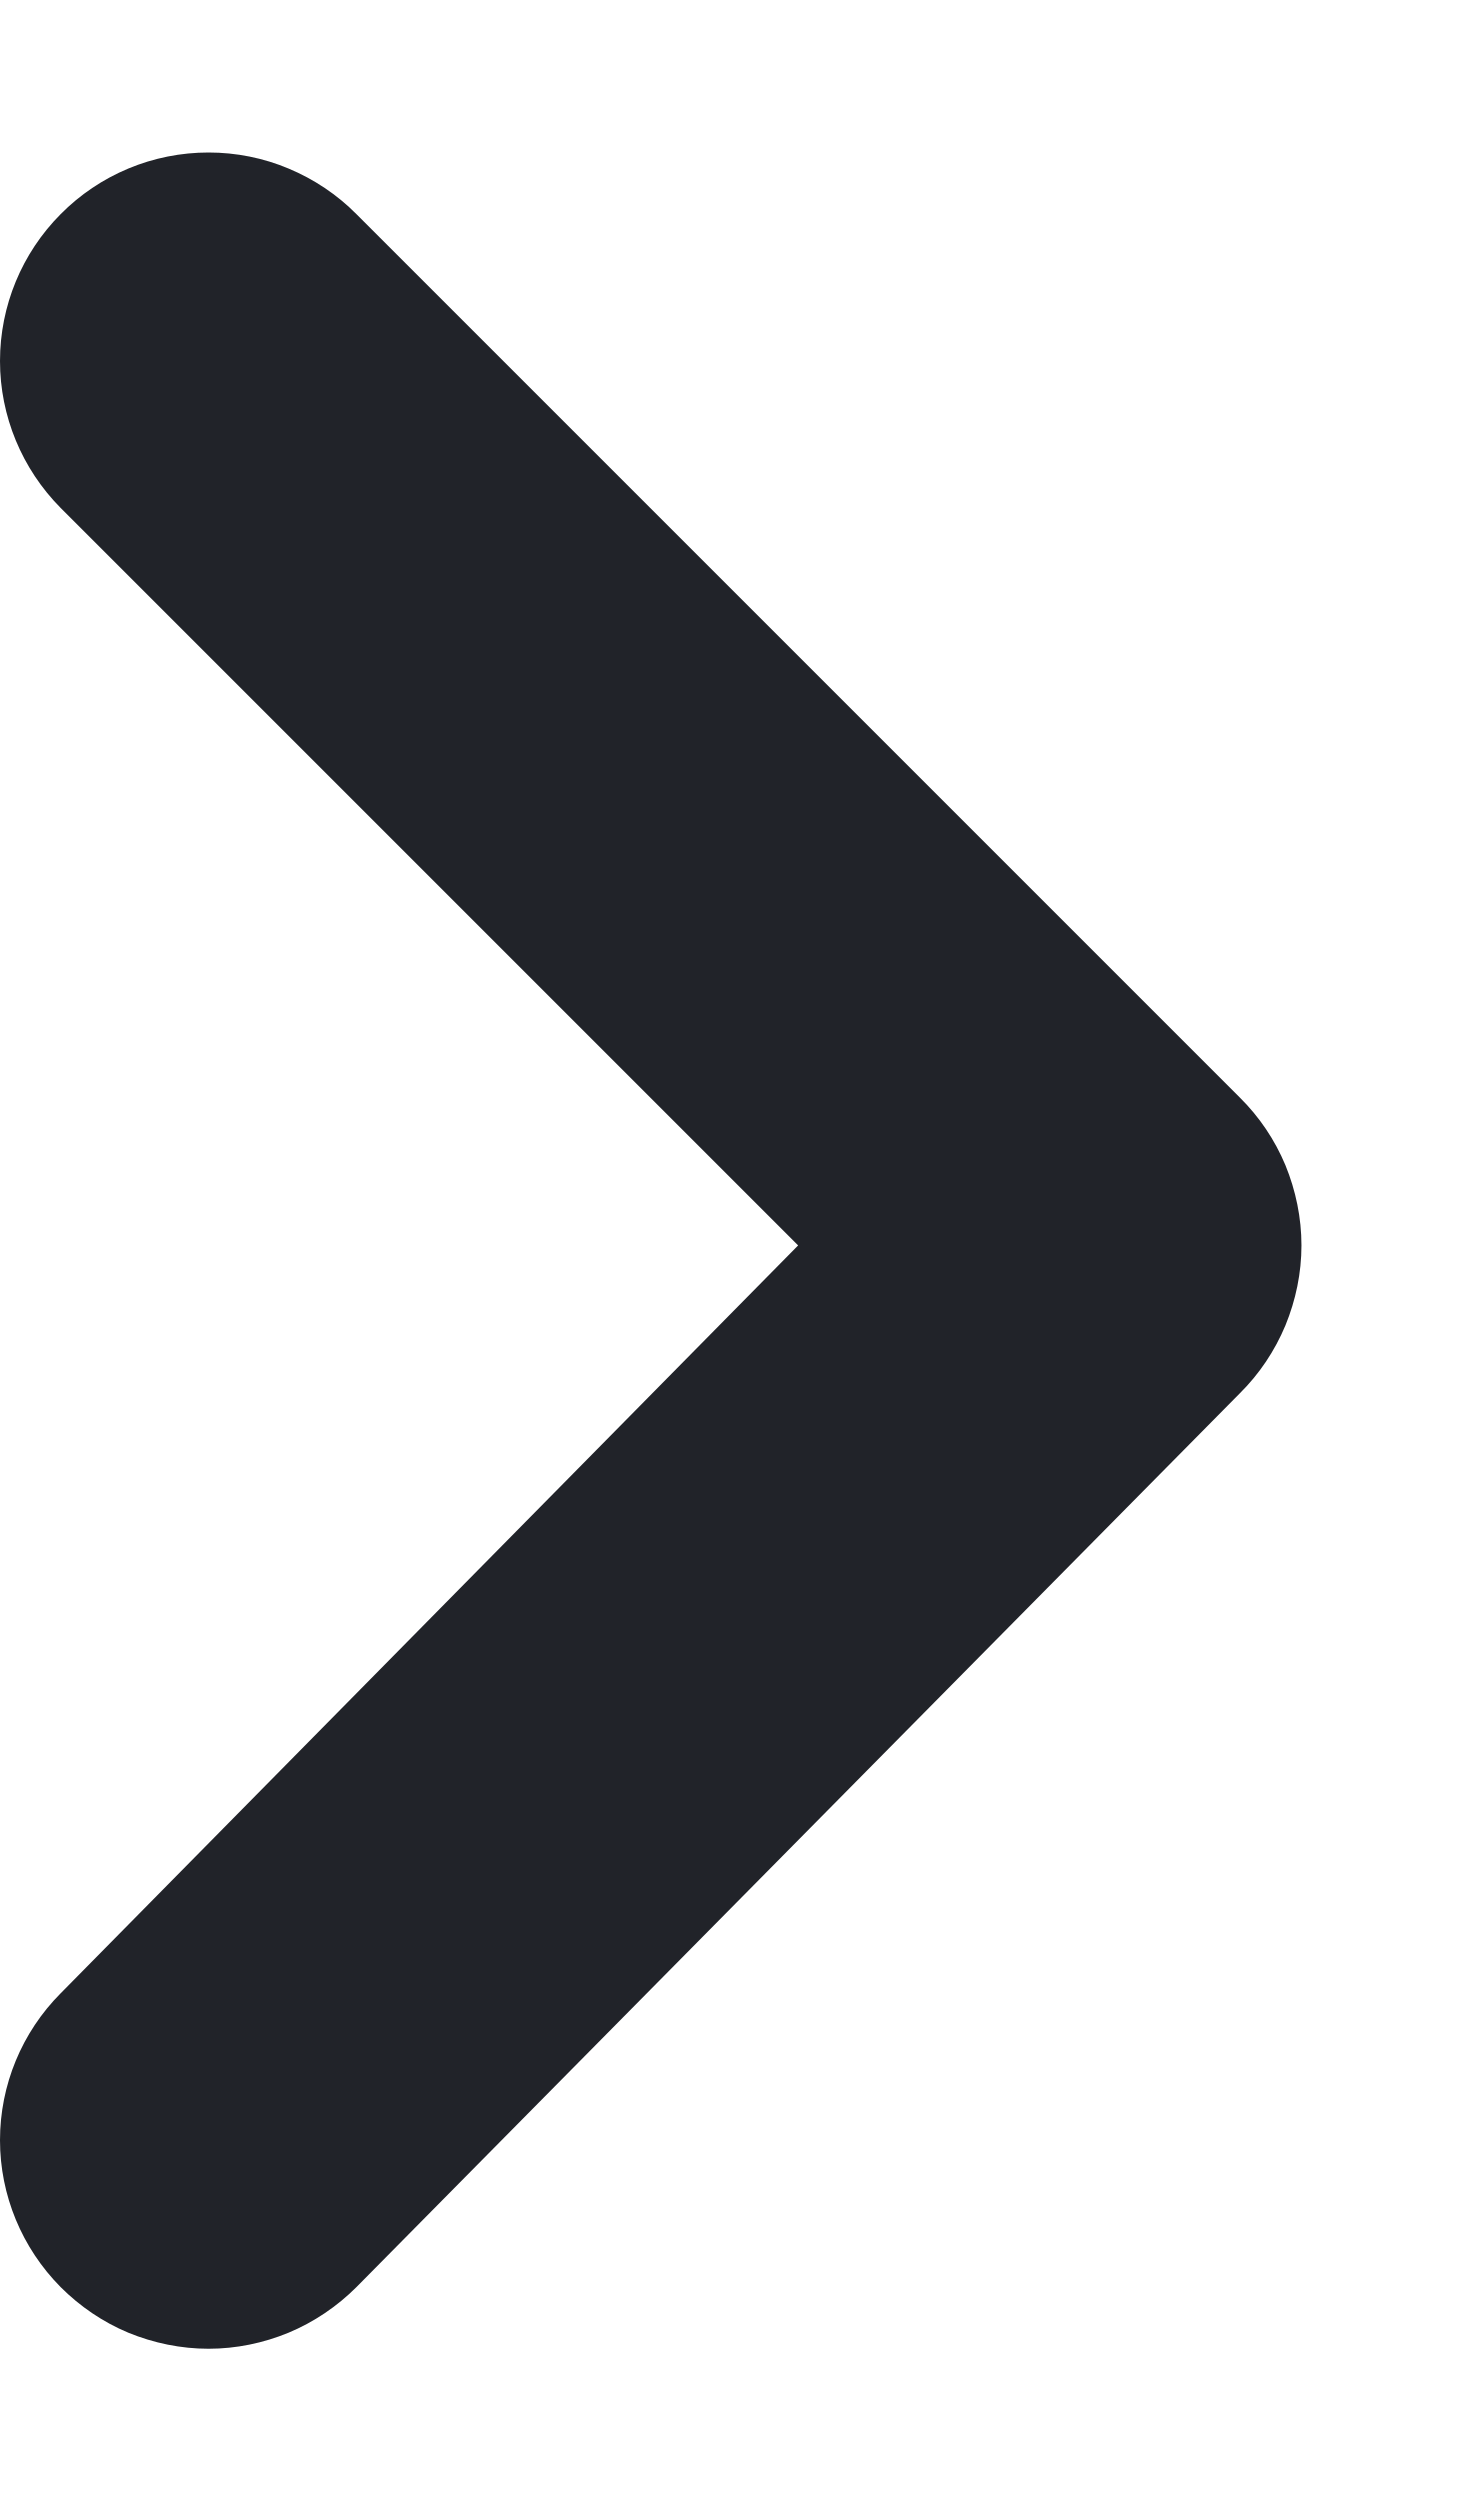
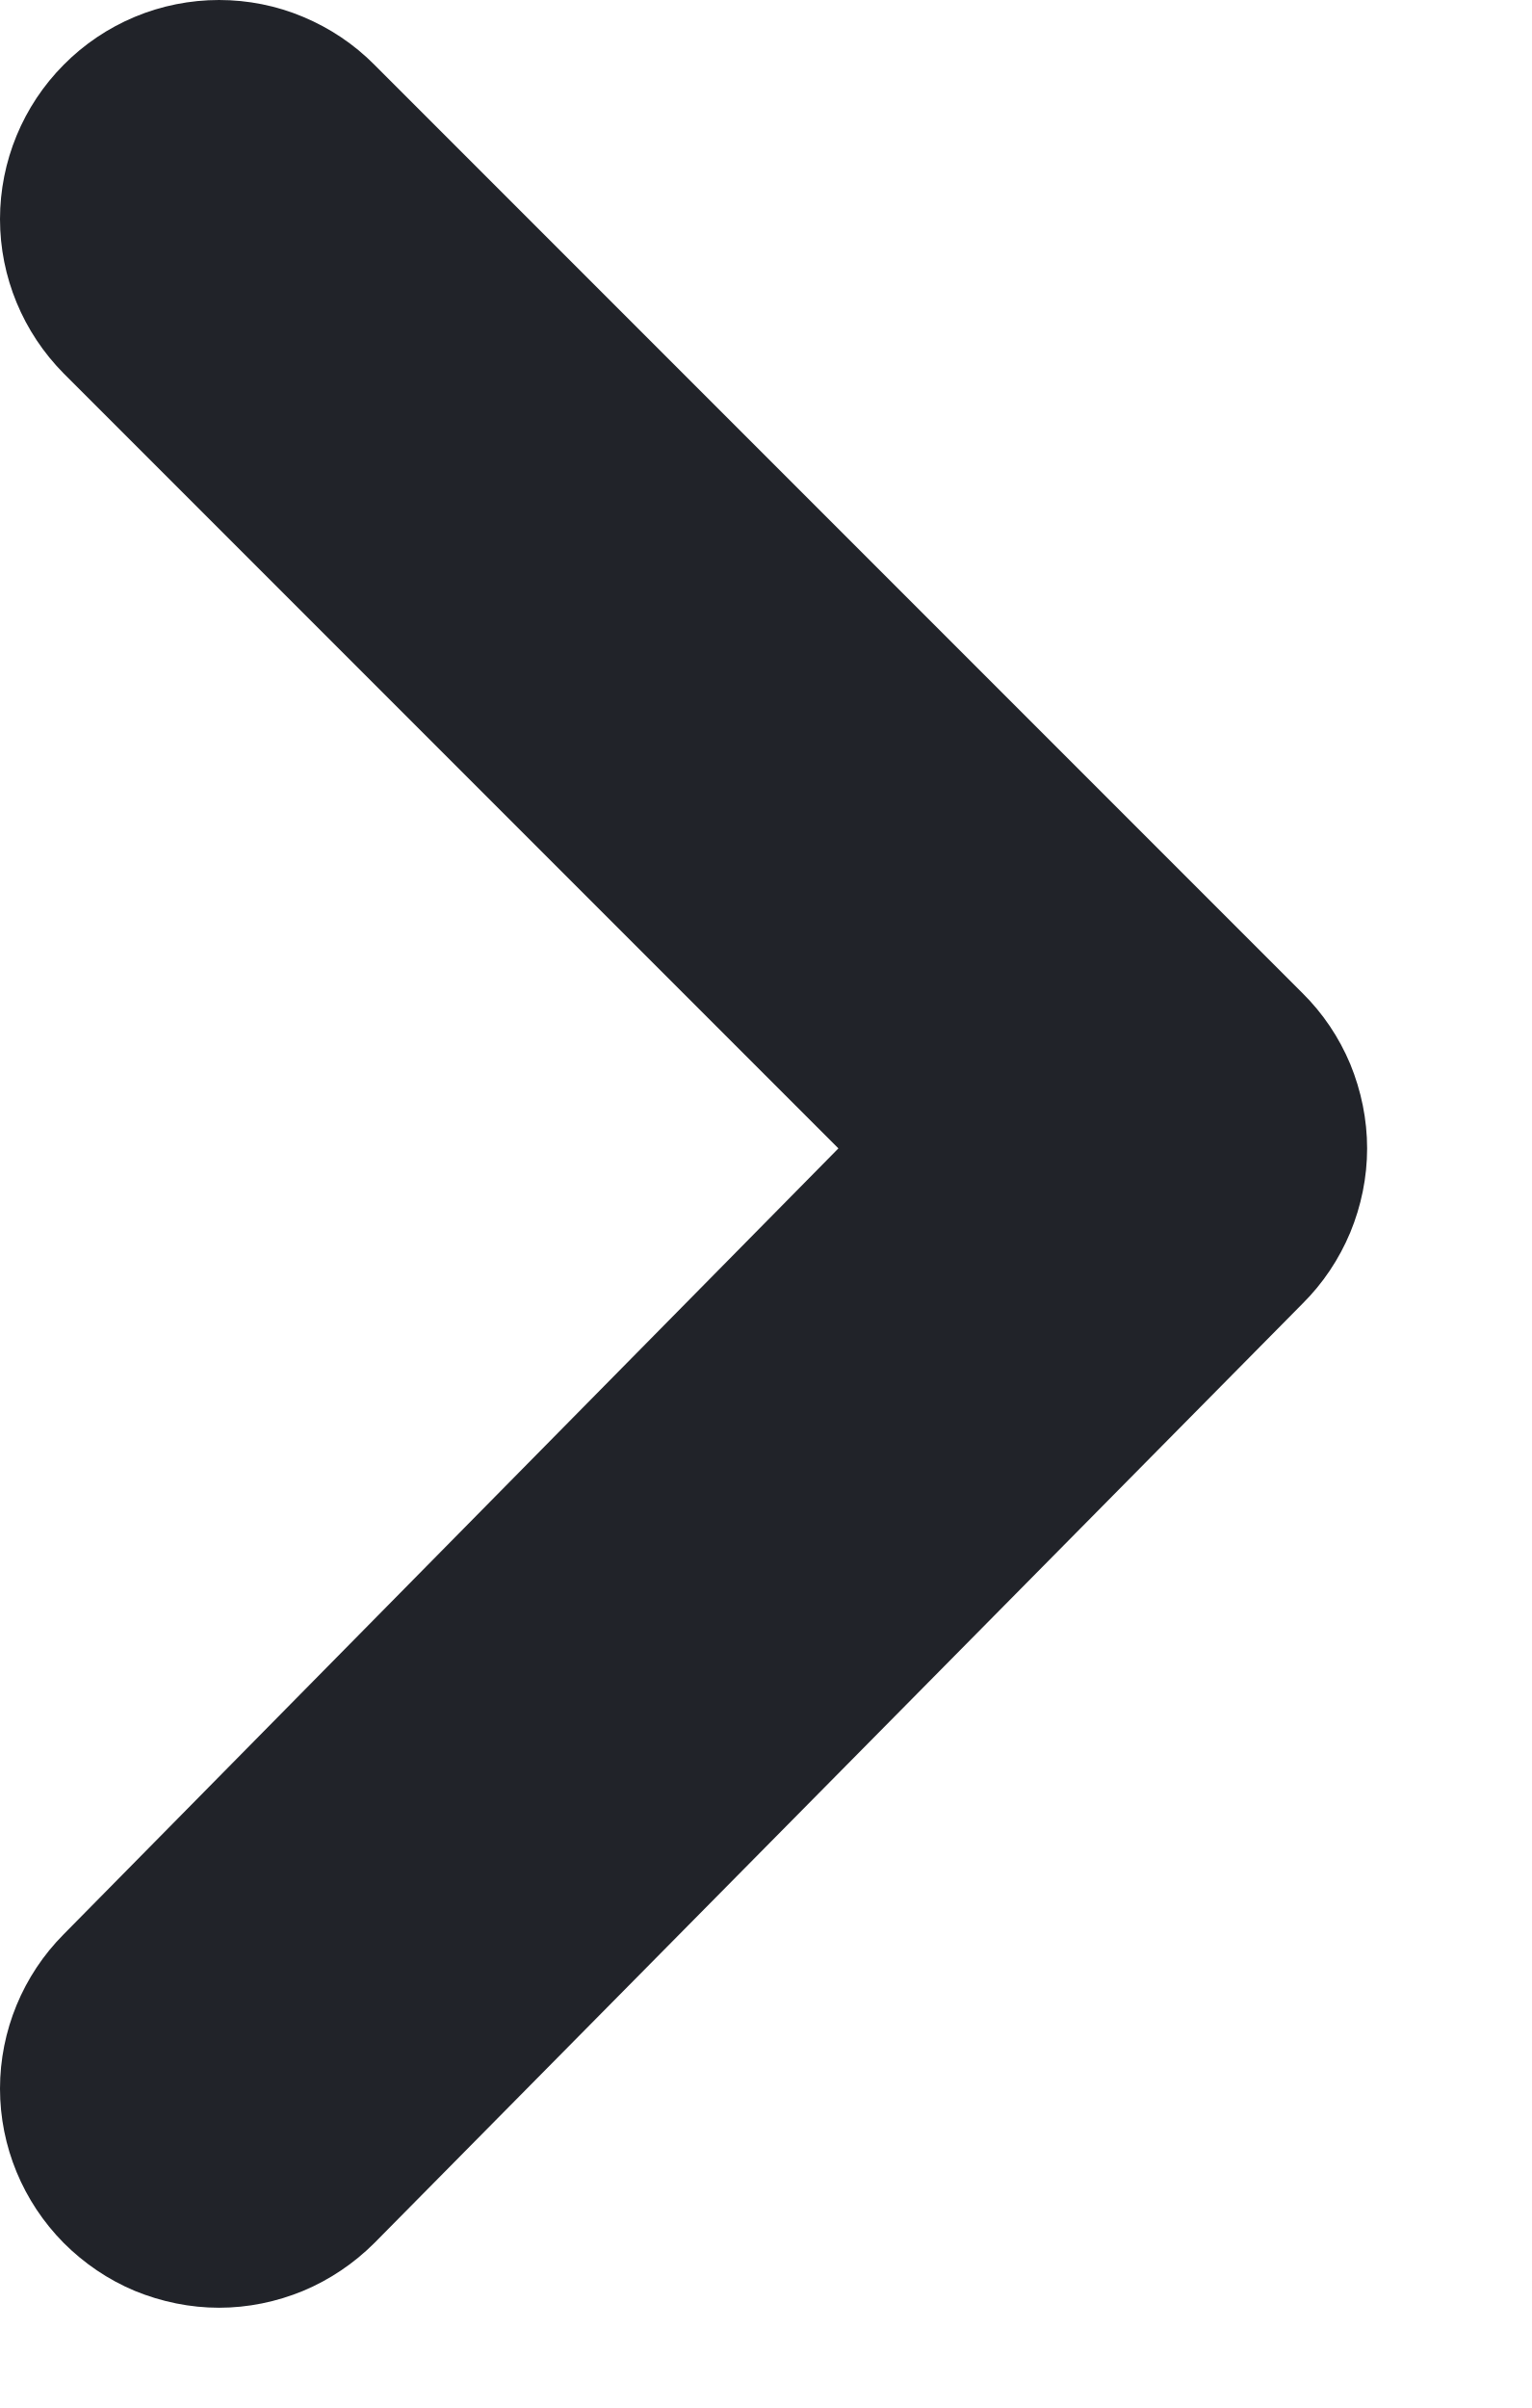
- <svg xmlns="http://www.w3.org/2000/svg" width="7" height="12" viewBox="0 0 7 12" fill="none">
-   <path d="M0.291 10.978C0.105 10.79 -4.28589e-07 10.537 -4.17042e-07 10.273C-4.05494e-07 10.008 0.105 9.755 0.291 9.568L3.831 5.978L0.291 2.438C0.105 2.25 -5.52942e-08 1.997 -4.37463e-08 1.733C-3.21984e-08 1.468 0.105 1.215 0.291 1.028C0.384 0.934 0.494 0.86 0.616 0.809C0.738 0.758 0.869 0.732 1.001 0.732C1.133 0.732 1.264 0.758 1.385 0.809C1.507 0.86 1.618 0.934 1.711 1.028L5.951 5.268C6.045 5.361 6.119 5.471 6.17 5.593C6.22 5.715 6.247 5.846 6.247 5.978C6.247 6.11 6.22 6.24 6.17 6.362C6.119 6.484 6.045 6.595 5.951 6.688L1.711 10.978C1.618 11.071 1.507 11.146 1.385 11.197C1.264 11.247 1.133 11.274 1.001 11.274C0.869 11.274 0.738 11.247 0.616 11.197C0.494 11.146 0.384 11.071 0.291 10.978Z" fill="#212329" />
+ <svg xmlns="http://www.w3.org/2000/svg" width="7" height="11" viewBox="0 0 7 11" fill="none">
+   <path d="M0.291 10.246C0.105 10.058 -4.28589e-07 9.805 -4.17042e-07 9.541C-4.05494e-07 9.277 0.105 9.023 0.291 8.836L3.831 5.246L0.291 1.706C0.105 1.518 -5.52942e-08 1.265 -4.37463e-08 1.001C-3.21984e-08 0.737 0.105 0.483 0.291 0.296C0.384 0.202 0.494 0.128 0.616 0.077C0.738 0.026 0.869 3.79756e-08 1.001 4.3746e-08C1.133 4.95165e-08 1.264 0.026 1.385 0.077C1.507 0.128 1.618 0.202 1.711 0.296L5.951 4.536C6.045 4.629 6.119 4.739 6.17 4.861C6.22 4.983 6.247 5.114 6.247 5.246C6.247 5.378 6.22 5.509 6.17 5.63C6.119 5.752 6.045 5.863 5.951 5.956L1.711 10.246C1.618 10.339 1.507 10.414 1.385 10.465C1.264 10.515 1.133 10.542 1.001 10.542C0.869 10.542 0.738 10.515 0.616 10.465C0.494 10.414 0.384 10.339 0.291 10.246Z" fill="#212329" />
</svg>
